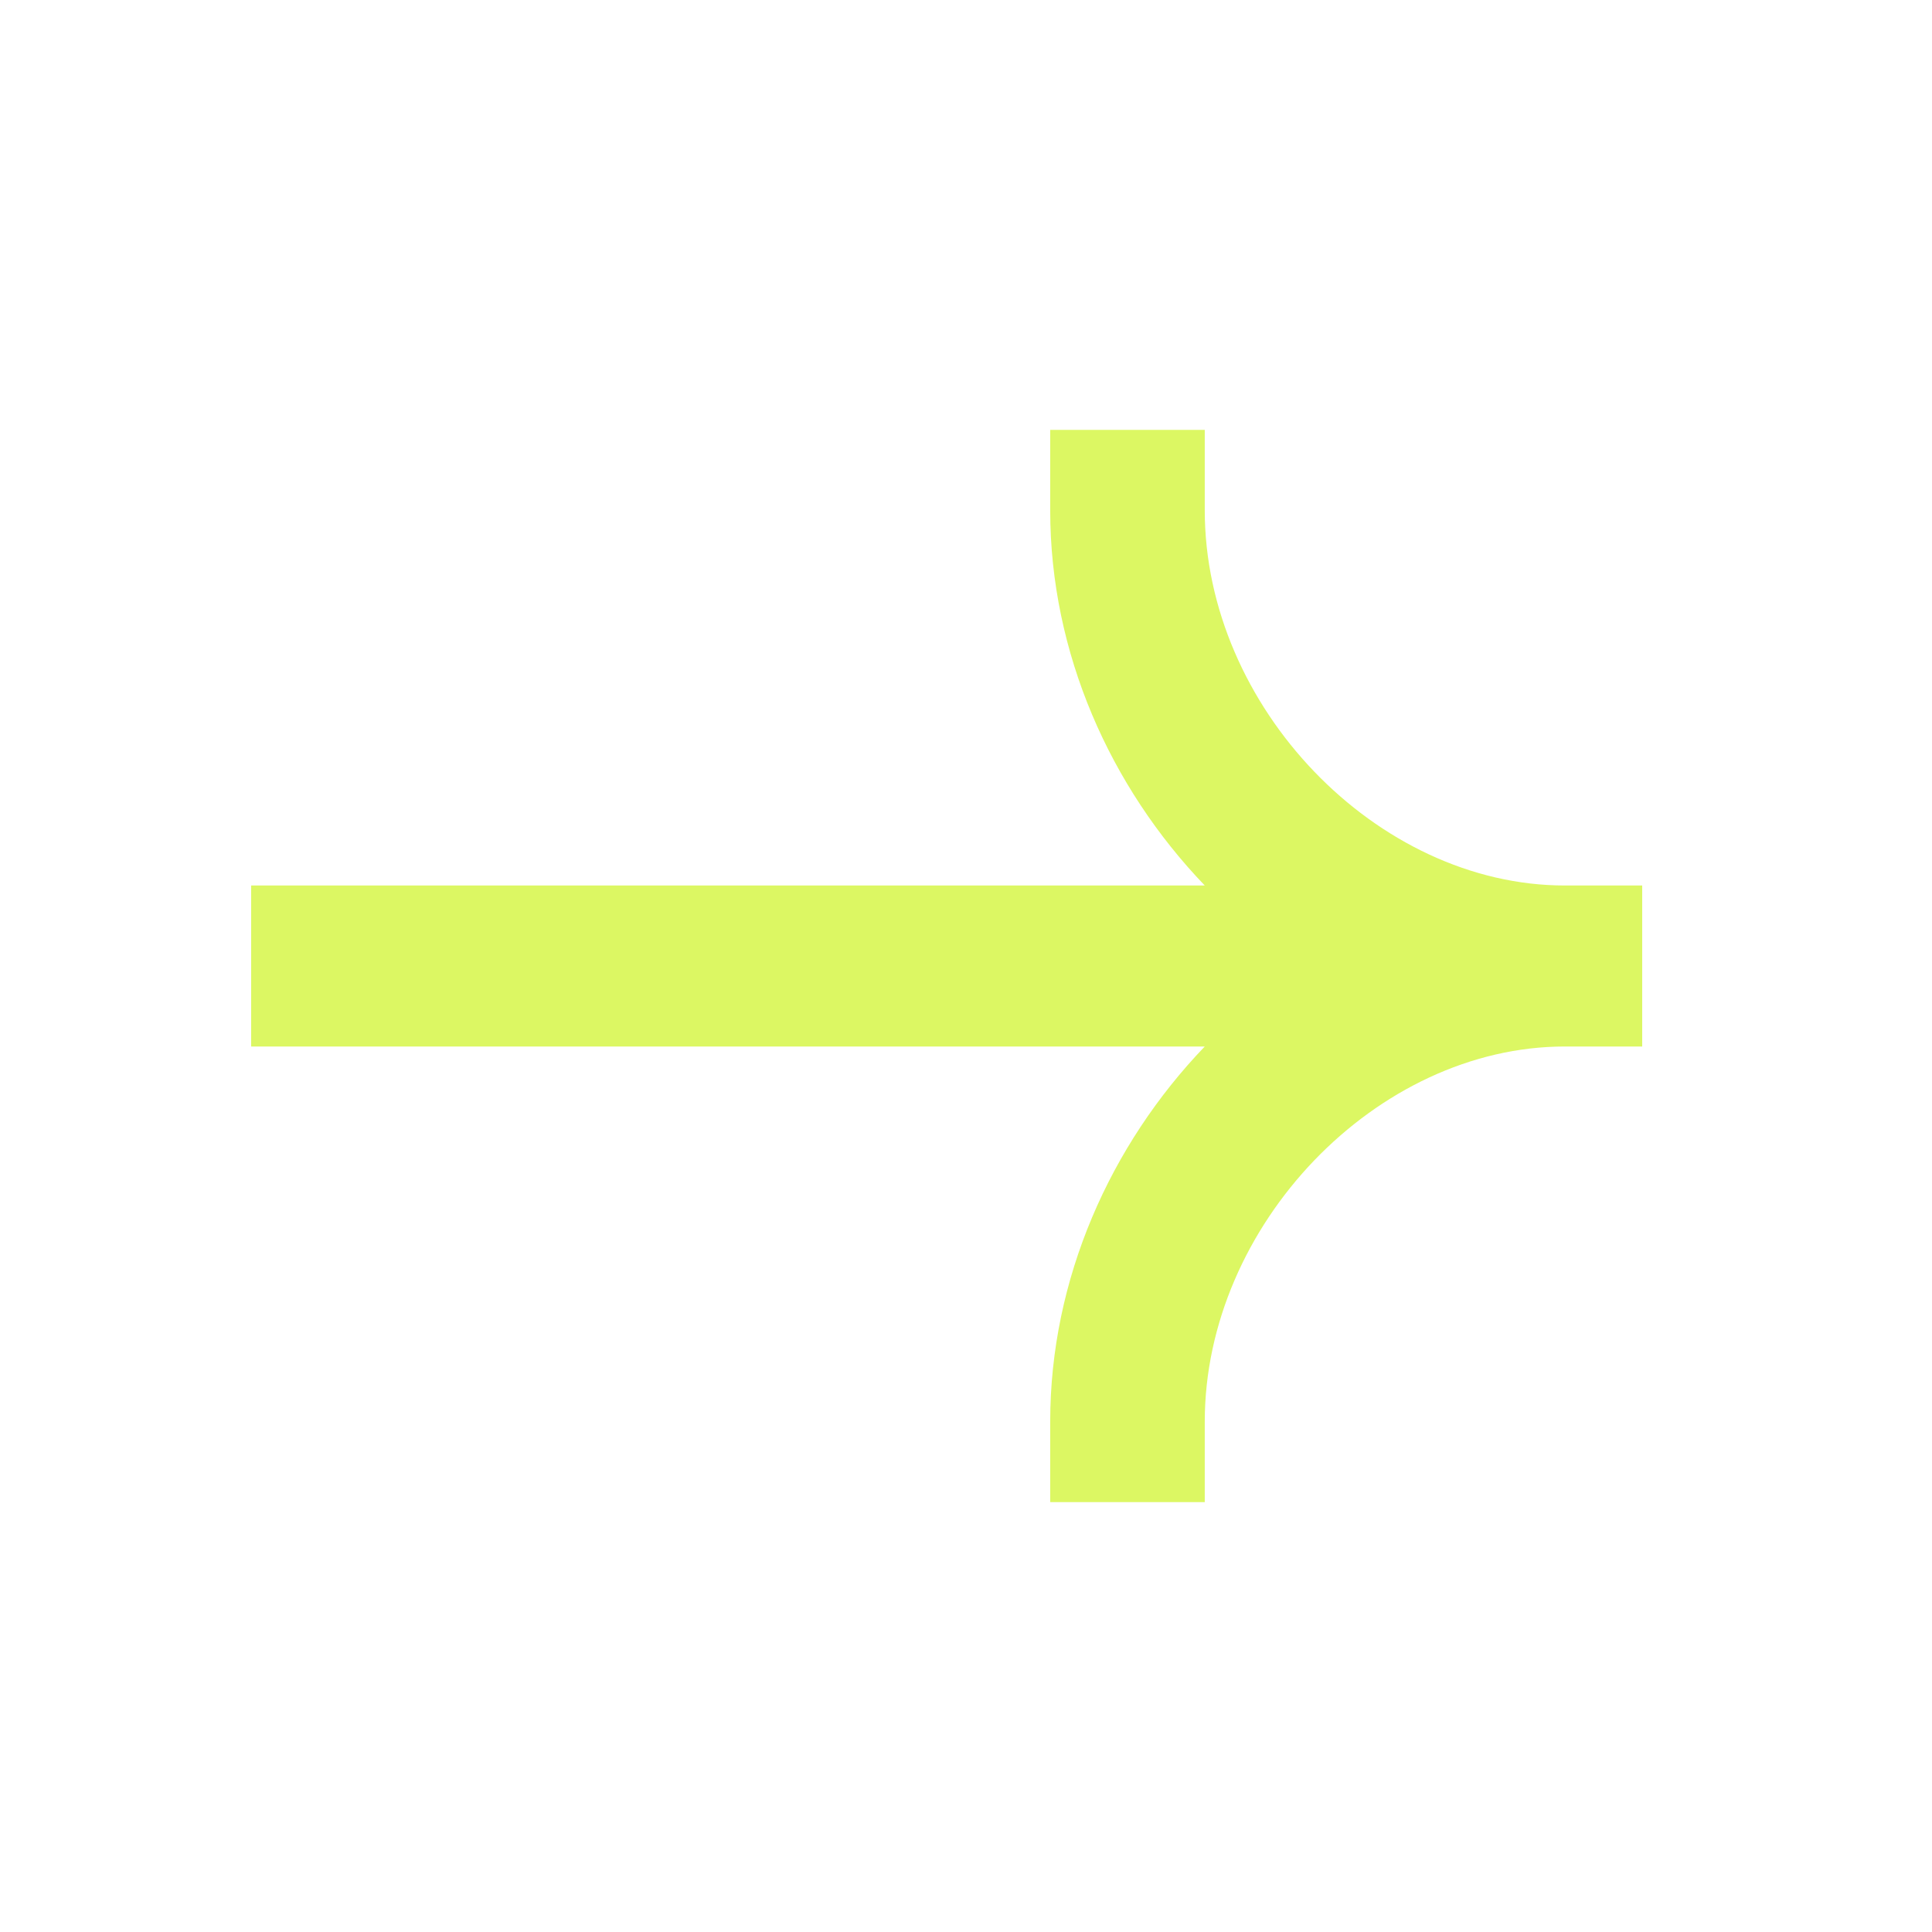
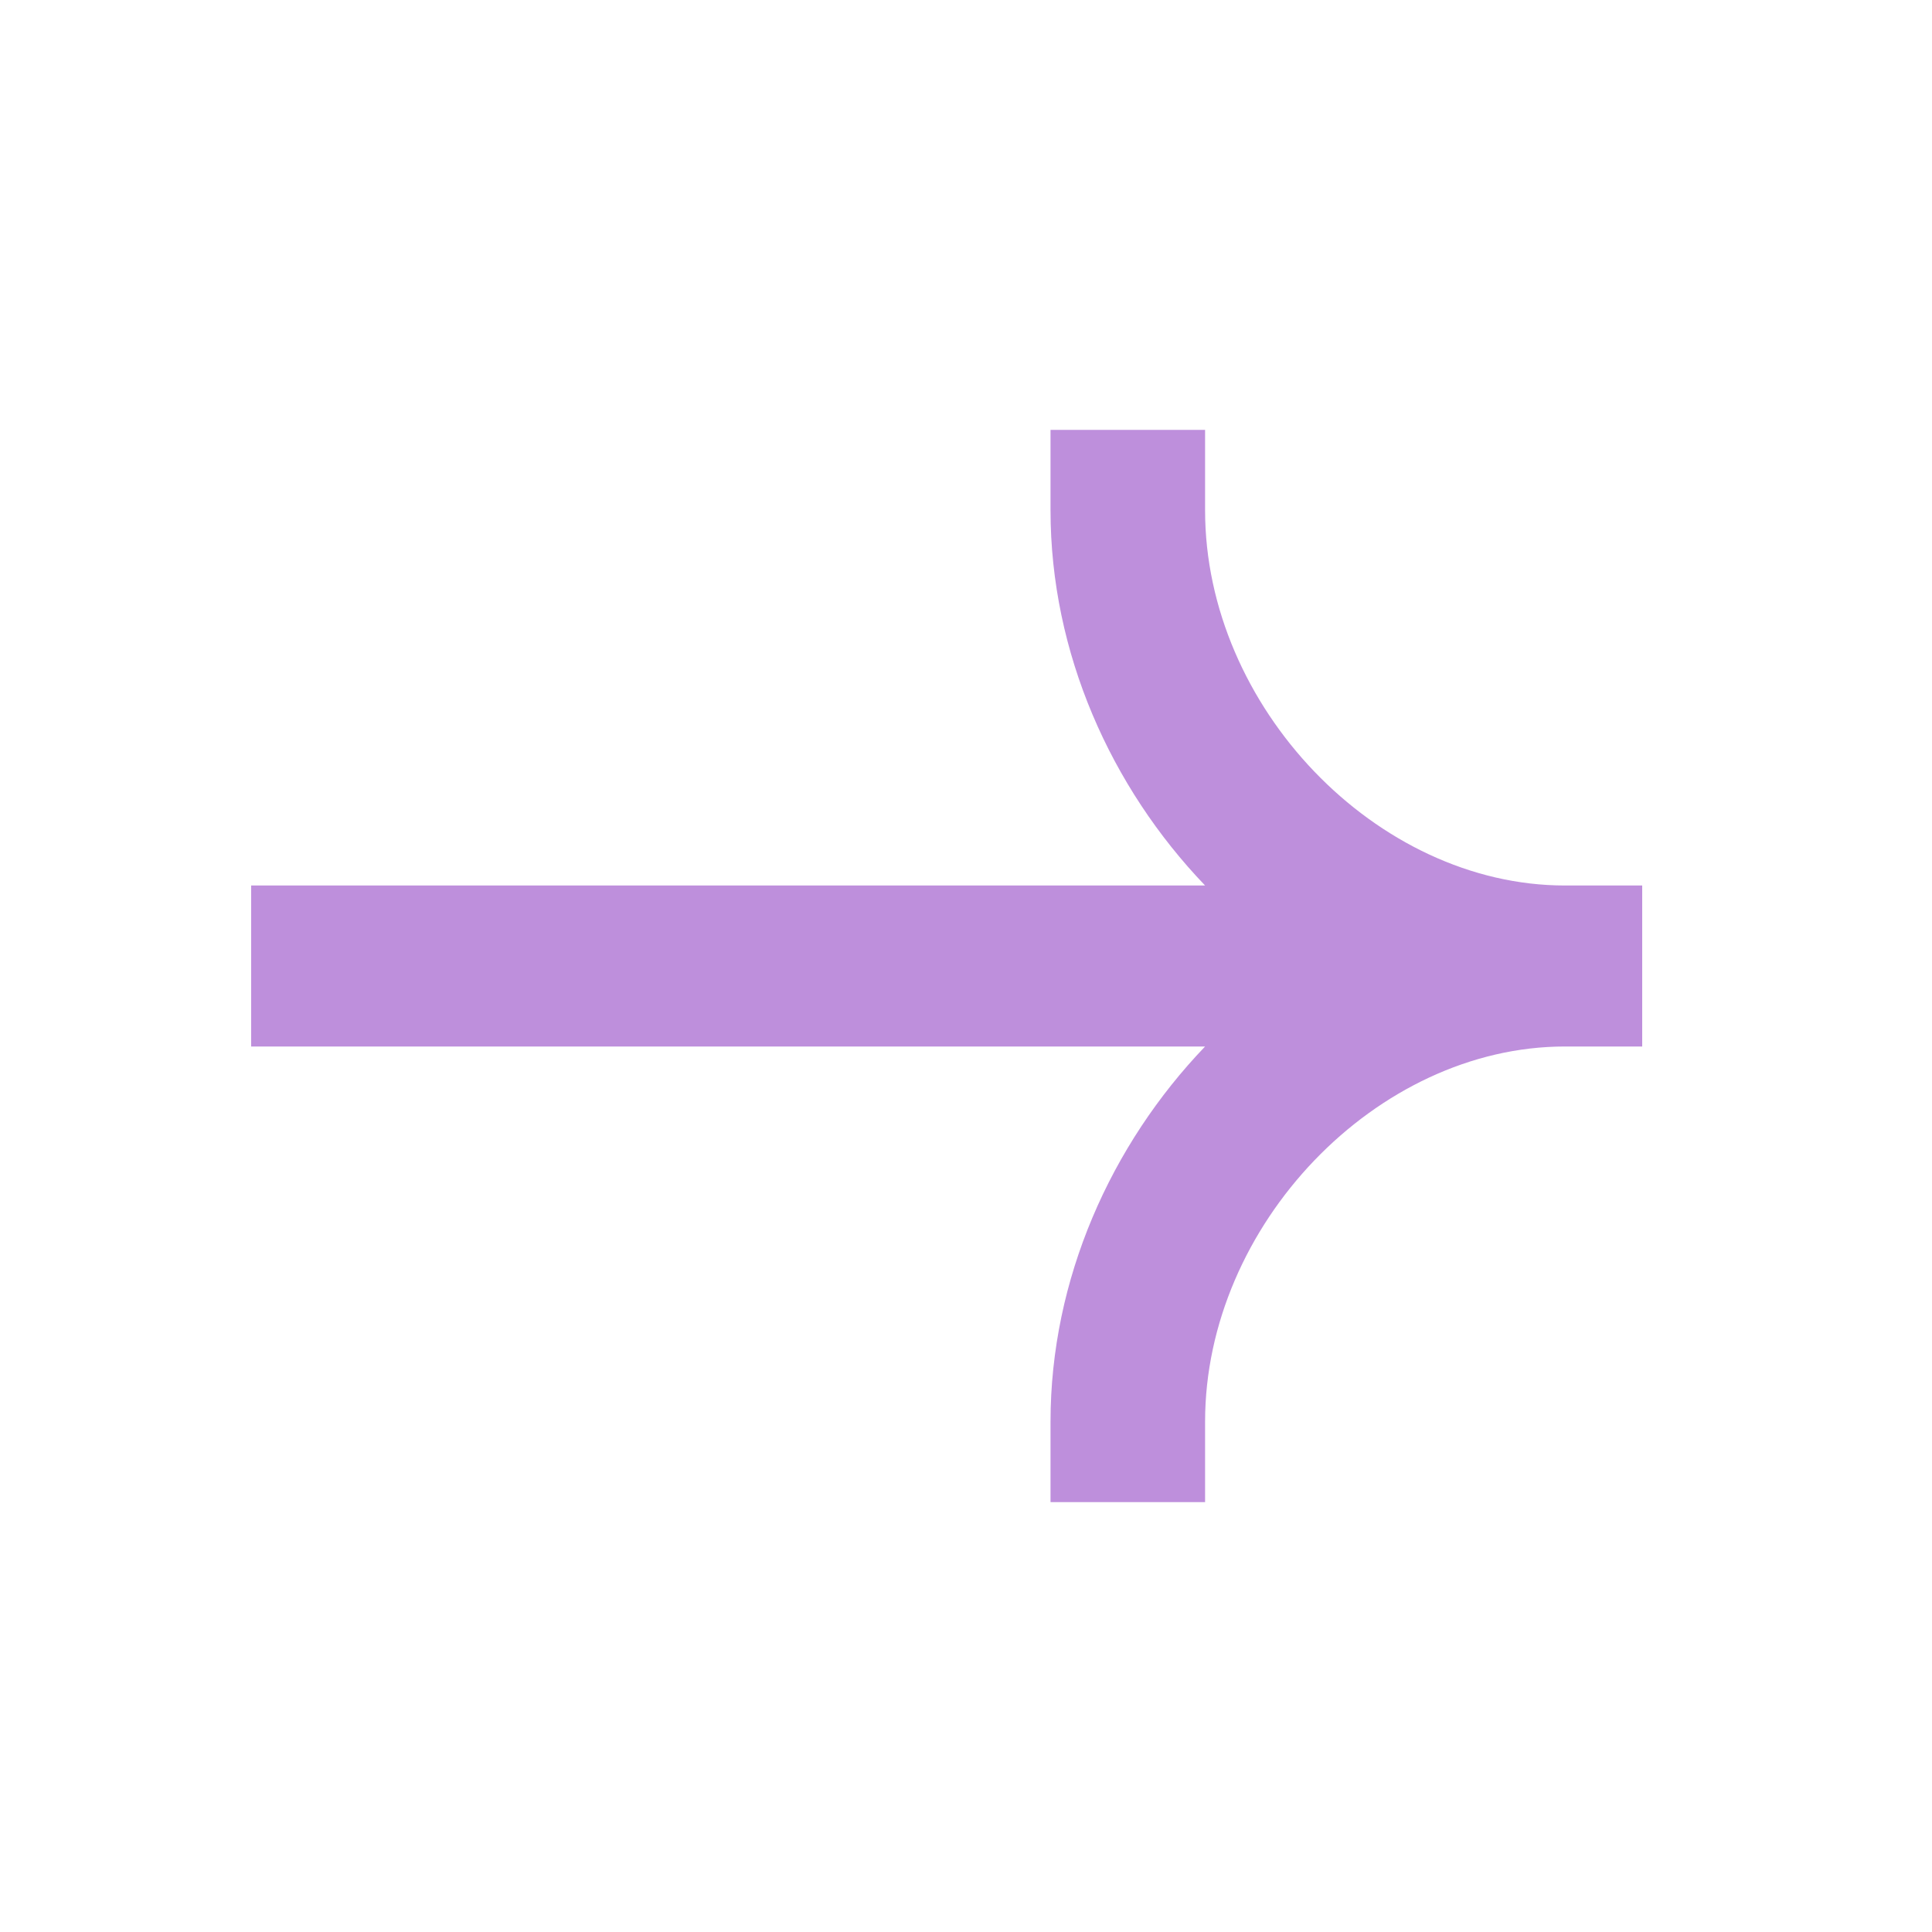
- <svg xmlns="http://www.w3.org/2000/svg" width="24" height="24" viewBox="0 0 24 24" fill="none">
-   <path fill-rule="evenodd" clip-rule="evenodd" d="M19.44 11C17.1 11 14.966 8.779 14.966 6.34V5.34H13.046V6.34C13.046 8.114 13.793 9.778 14.966 11H3.12V13H14.966C13.793 14.222 13.046 15.886 13.046 17.66V18.66H14.966V17.66C14.966 15.221 17.1 13 19.44 13H20.4V11H19.44Z" fill="#DCF763" />
+ <svg xmlns="http://www.w3.org/2000/svg" id="Layer_1" data-name="Layer 1" viewBox="0 0 24 24">
+   <defs>
+     <style>
+       .cls-1 {
+         fill: #be8fdc;
+         fill-rule: evenodd;
+       }
+     </style>
+   </defs>
+   <path class="cls-1" d="M19.44,11c-2.34,0-4.47-2.22-4.47-4.66v-1h-1.92v1c0,1.77.75,3.44,1.92,4.66H3.12v2h11.85c-1.17,1.22-1.92,2.89-1.92,4.66v1h1.92v-1c0-2.44,2.13-4.66,4.47-4.66h.96v-2h-.96Z" />
</svg>
